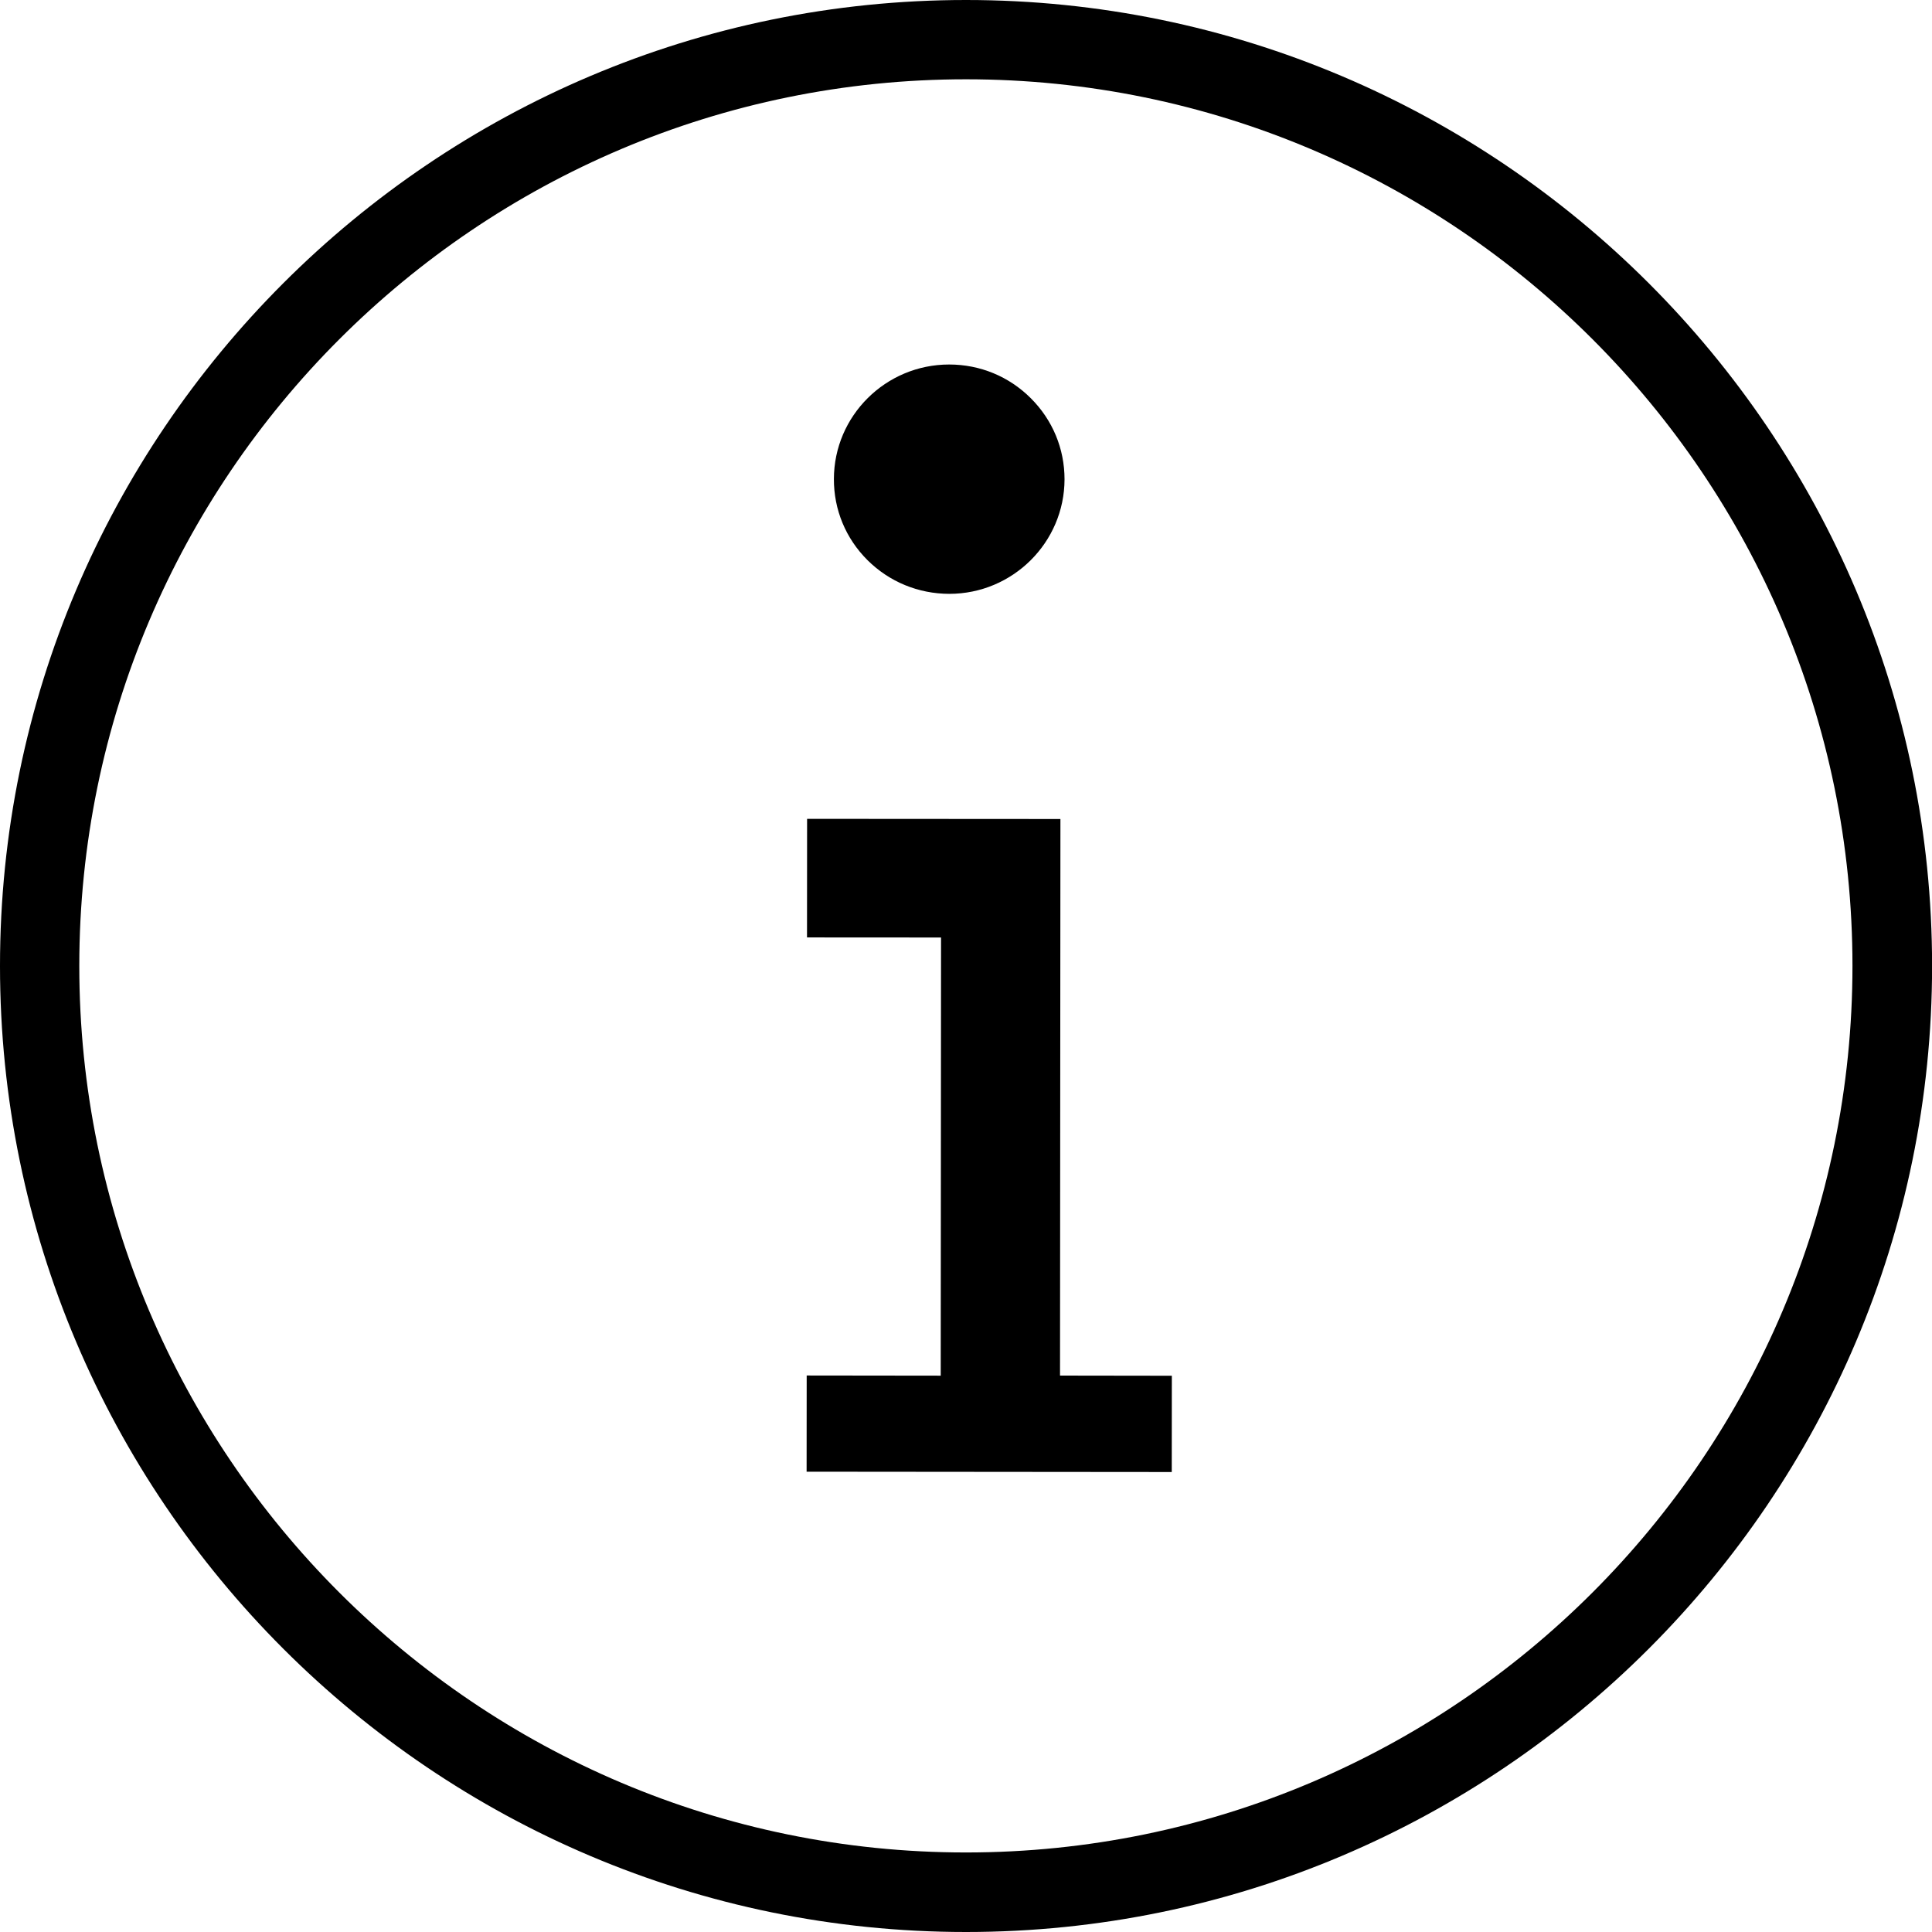
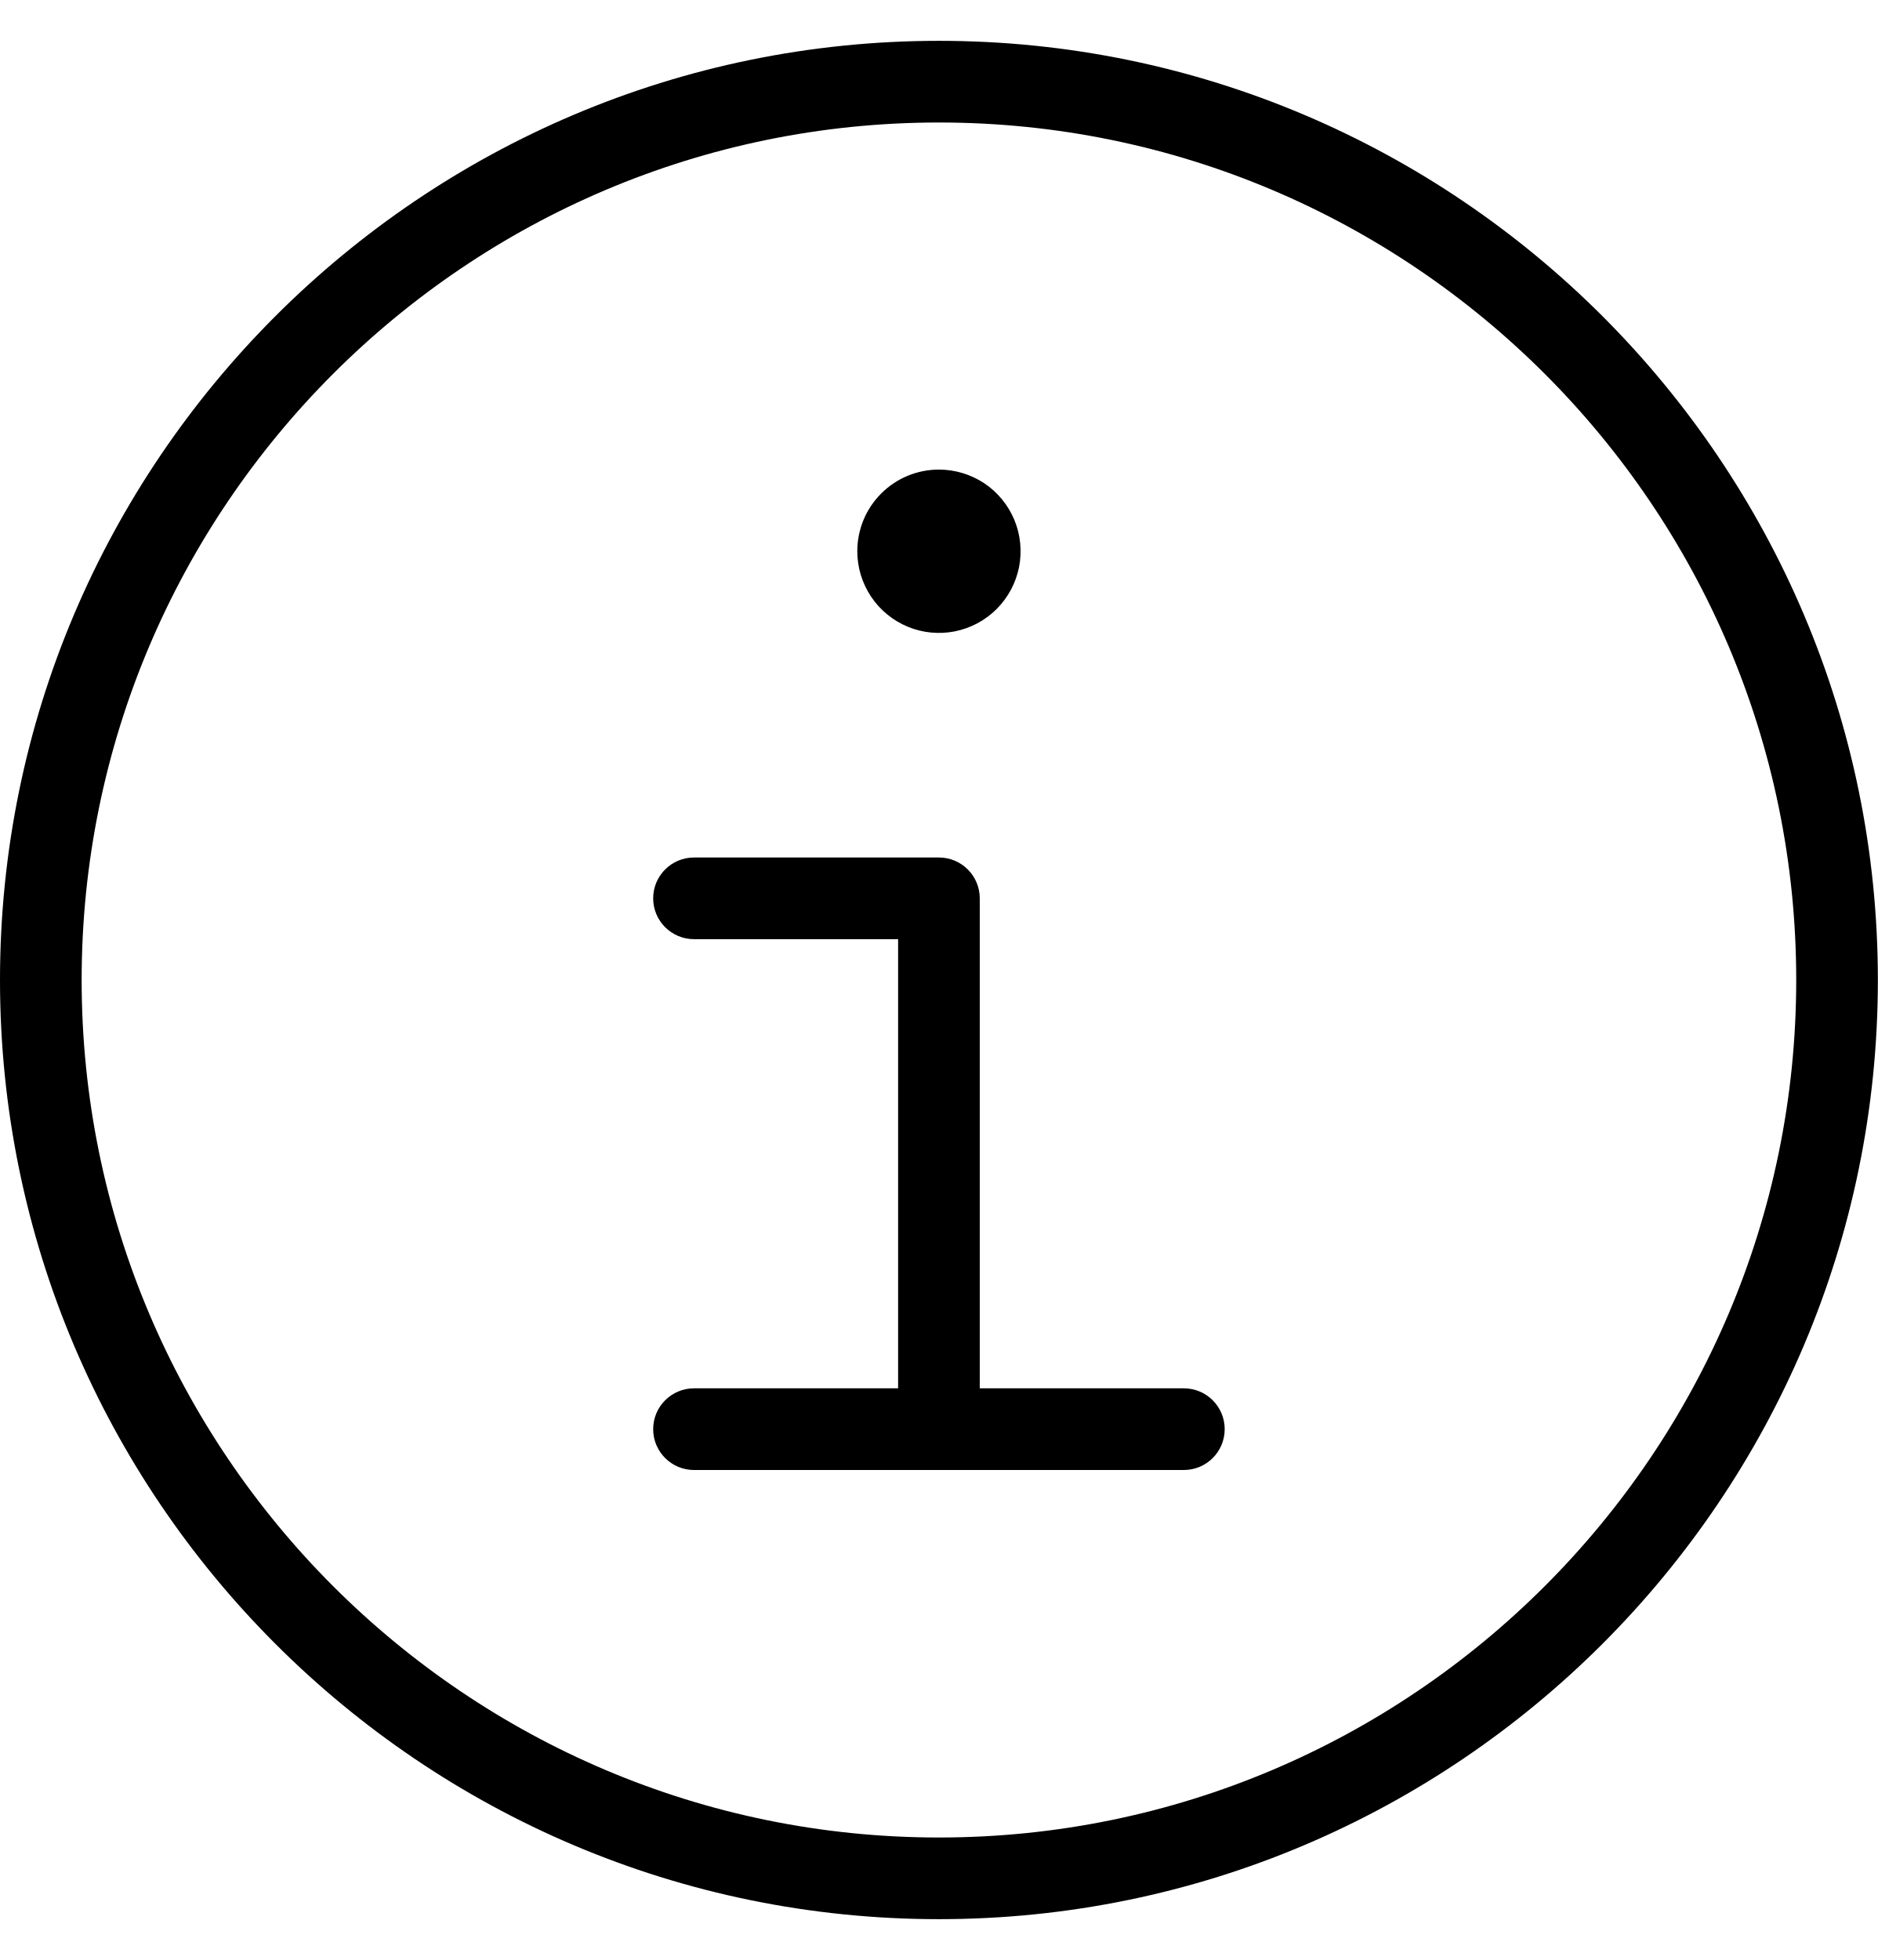
- <svg xmlns="http://www.w3.org/2000/svg" version="1.1" id="Layer_1" x="0px" y="0px" viewBox="0 0 24 24" style="enable-background:new 0 0 24 24;" xml:space="preserve">
+ <svg xmlns="http://www.w3.org/2000/svg" version="1.1" id="Ebene_1" x="0px" y="0px" viewBox="0 0 23 24" style="enable-background:new 0 0 23 24;" xml:space="preserve">
  <g>
-     <polygon points="13.732,5.953 13.732,5.953 13.732,5.954  " />
-     <path d="M11.792,7.377c-0.384-0.001-0.744-0.149-1.015-0.418c-0.271-0.27-0.419-0.627-0.418-1.008   c0.001-0.785,0.643-1.423,1.432-1.423c0.383,0,0.743,0.148,1.014,0.419c0.27,0.269,0.419,0.626,0.419,1.007   C13.223,6.738,12.581,7.377,11.792,7.377z" />
-     <polygon points="10.02,18.282 10.021,17.087 11.686,17.089 11.69,11.646 10.025,11.645 10.026,10.172    13.173,10.174 13.168,17.088 14.557,17.09 14.556,18.286  " />
-     <path d="M12,24c-6.617,0-12-5.384-12-12.001C0,5.383,5.383,0,12,0   c6.617,0,12.001,5.383,12.001,11.999C24.001,18.616,18.617,24,12,24z M12,0.985   c-6.074,0-11.015,4.941-11.015,11.014S5.926,23.012,12,23.012c6.072,0,11.012-4.941,11.012-11.014   S18.072,0.985,12,0.985z" />
+     <path d="M11.117,7.674c0.183,0.076,0.384,0.095,0.578,0.057c0.194-0.039,0.372-0.134,0.512-0.274   c0.14-0.14,0.235-0.318,0.274-0.512c0.038-0.194,0.019-0.395-0.057-0.578s-0.204-0.339-0.368-0.449   C11.891,5.809,11.698,5.75,11.5,5.75c-0.265,0-0.52,0.105-0.707,0.293C10.605,6.23,10.5,6.485,10.5,6.75   c0,0.198,0.059,0.391,0.169,0.556C10.778,7.47,10.935,7.598,11.117,7.674z" />
+     <path d="M11.5,0.5C5.159,0.5,0,5.659,0,12s5.159,11.5,11.5,11.5S23,18.341,23,12S17.841,0.5,11.5,0.5z M11.5,22.5   C5.71,22.5,1,17.79,1,12S5.71,1.5,11.5,1.5S22,6.21,22,12S17.29,22.5,11.5,22.5z" />
+     <path d="M14.5,17H12v-6c0-0.276-0.224-0.5-0.5-0.5h-3C8.224,10.5,8,10.724,8,11s0.224,0.5,0.5,0.5H11V17H8.5   C8.224,17,8,17.224,8,17.5S8.224,18,8.5,18h6c0.276,0,0.5-0.224,0.5-0.5S14.776,17,14.5,17z" />
  </g>
</svg>
